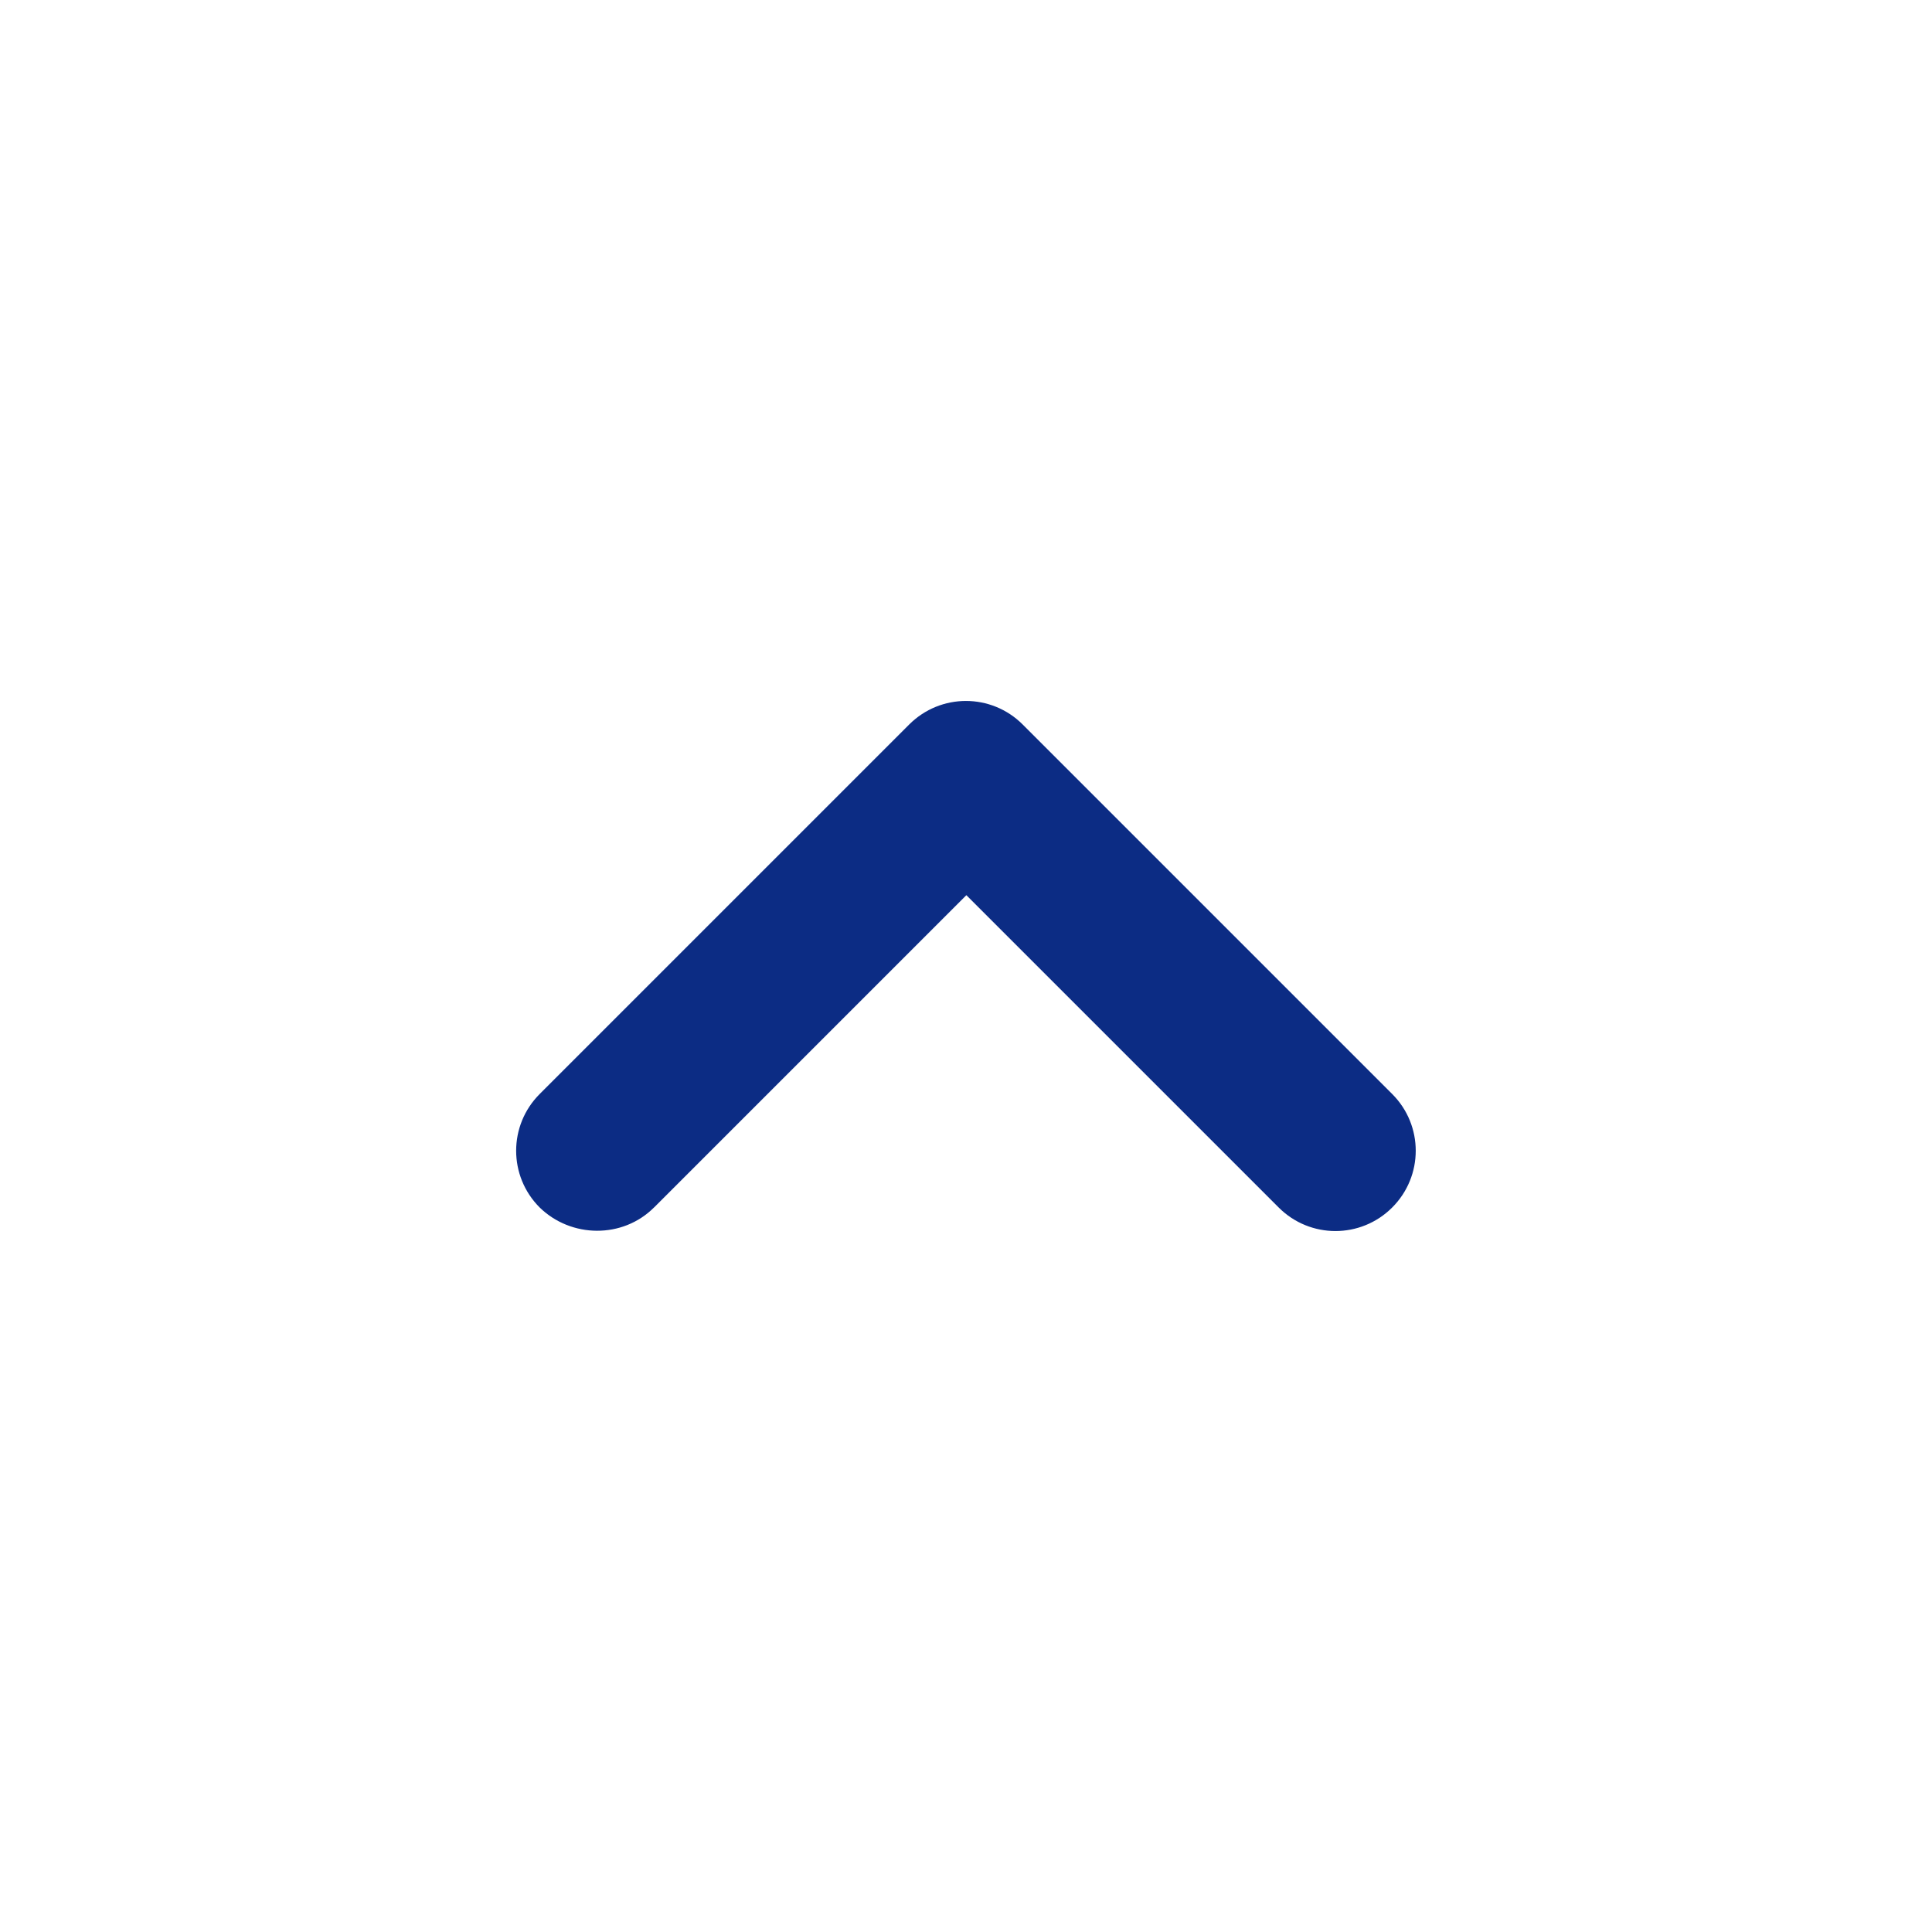
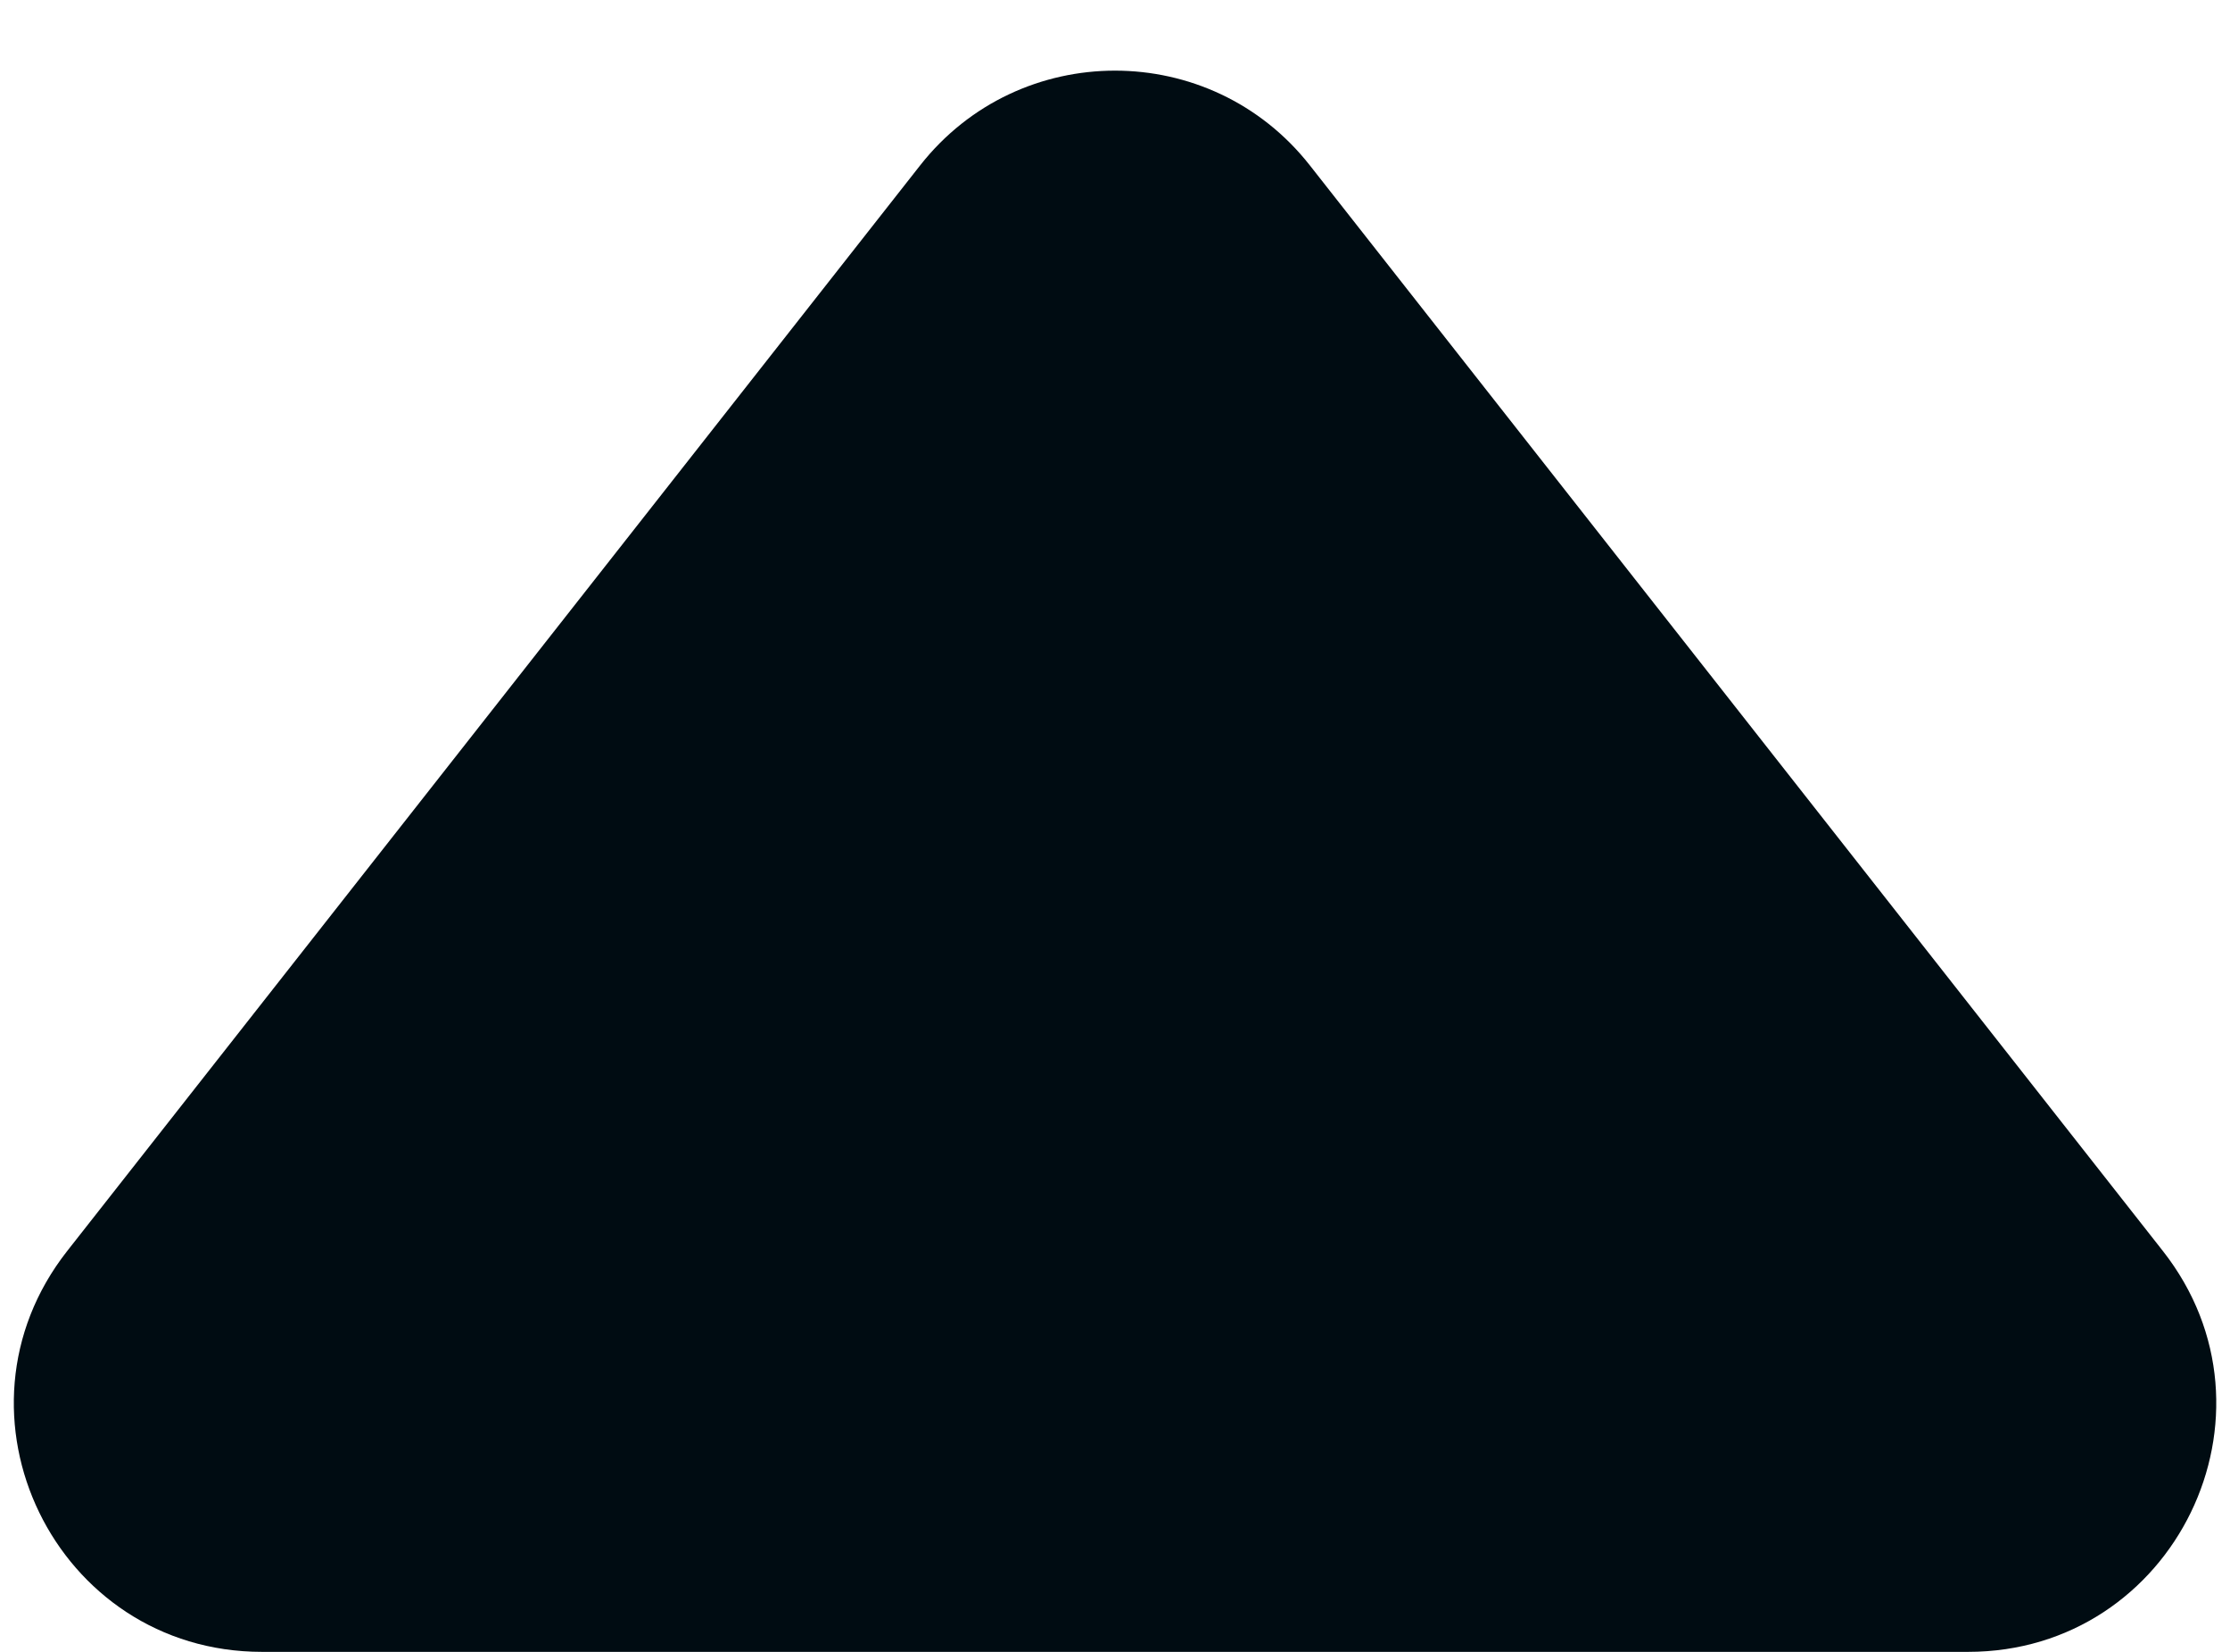
- <svg xmlns="http://www.w3.org/2000/svg" fill="none" height="32" viewBox="0 0 32 32" width="32">
-   <path d="m10.833 20 5.173-5.173 5.173 5.173c.52.52 1.36.52 1.88 0s.52-1.36 0-1.88l-6.12-6.12c-.52-.52-1.36-.52-1.88 0l-6.12 6.12c-.52.52-.52 1.36 0 1.88.52.507 1.373.52 1.893 0z" fill="#0c2c84" />
+ <svg xmlns="http://www.w3.org/2000/svg" fill="none" height="20" viewBox="0 0 27 20" width="27">
+   <path d="m11.141 2.002c1.201-1.529 3.517-1.529 4.718 0l10.328 13.144c1.547 1.968.144 4.854-2.359 4.854h-20.655c-2.503 0-3.906-2.885-2.359-4.854z" fill="#000c12" />
</svg>
